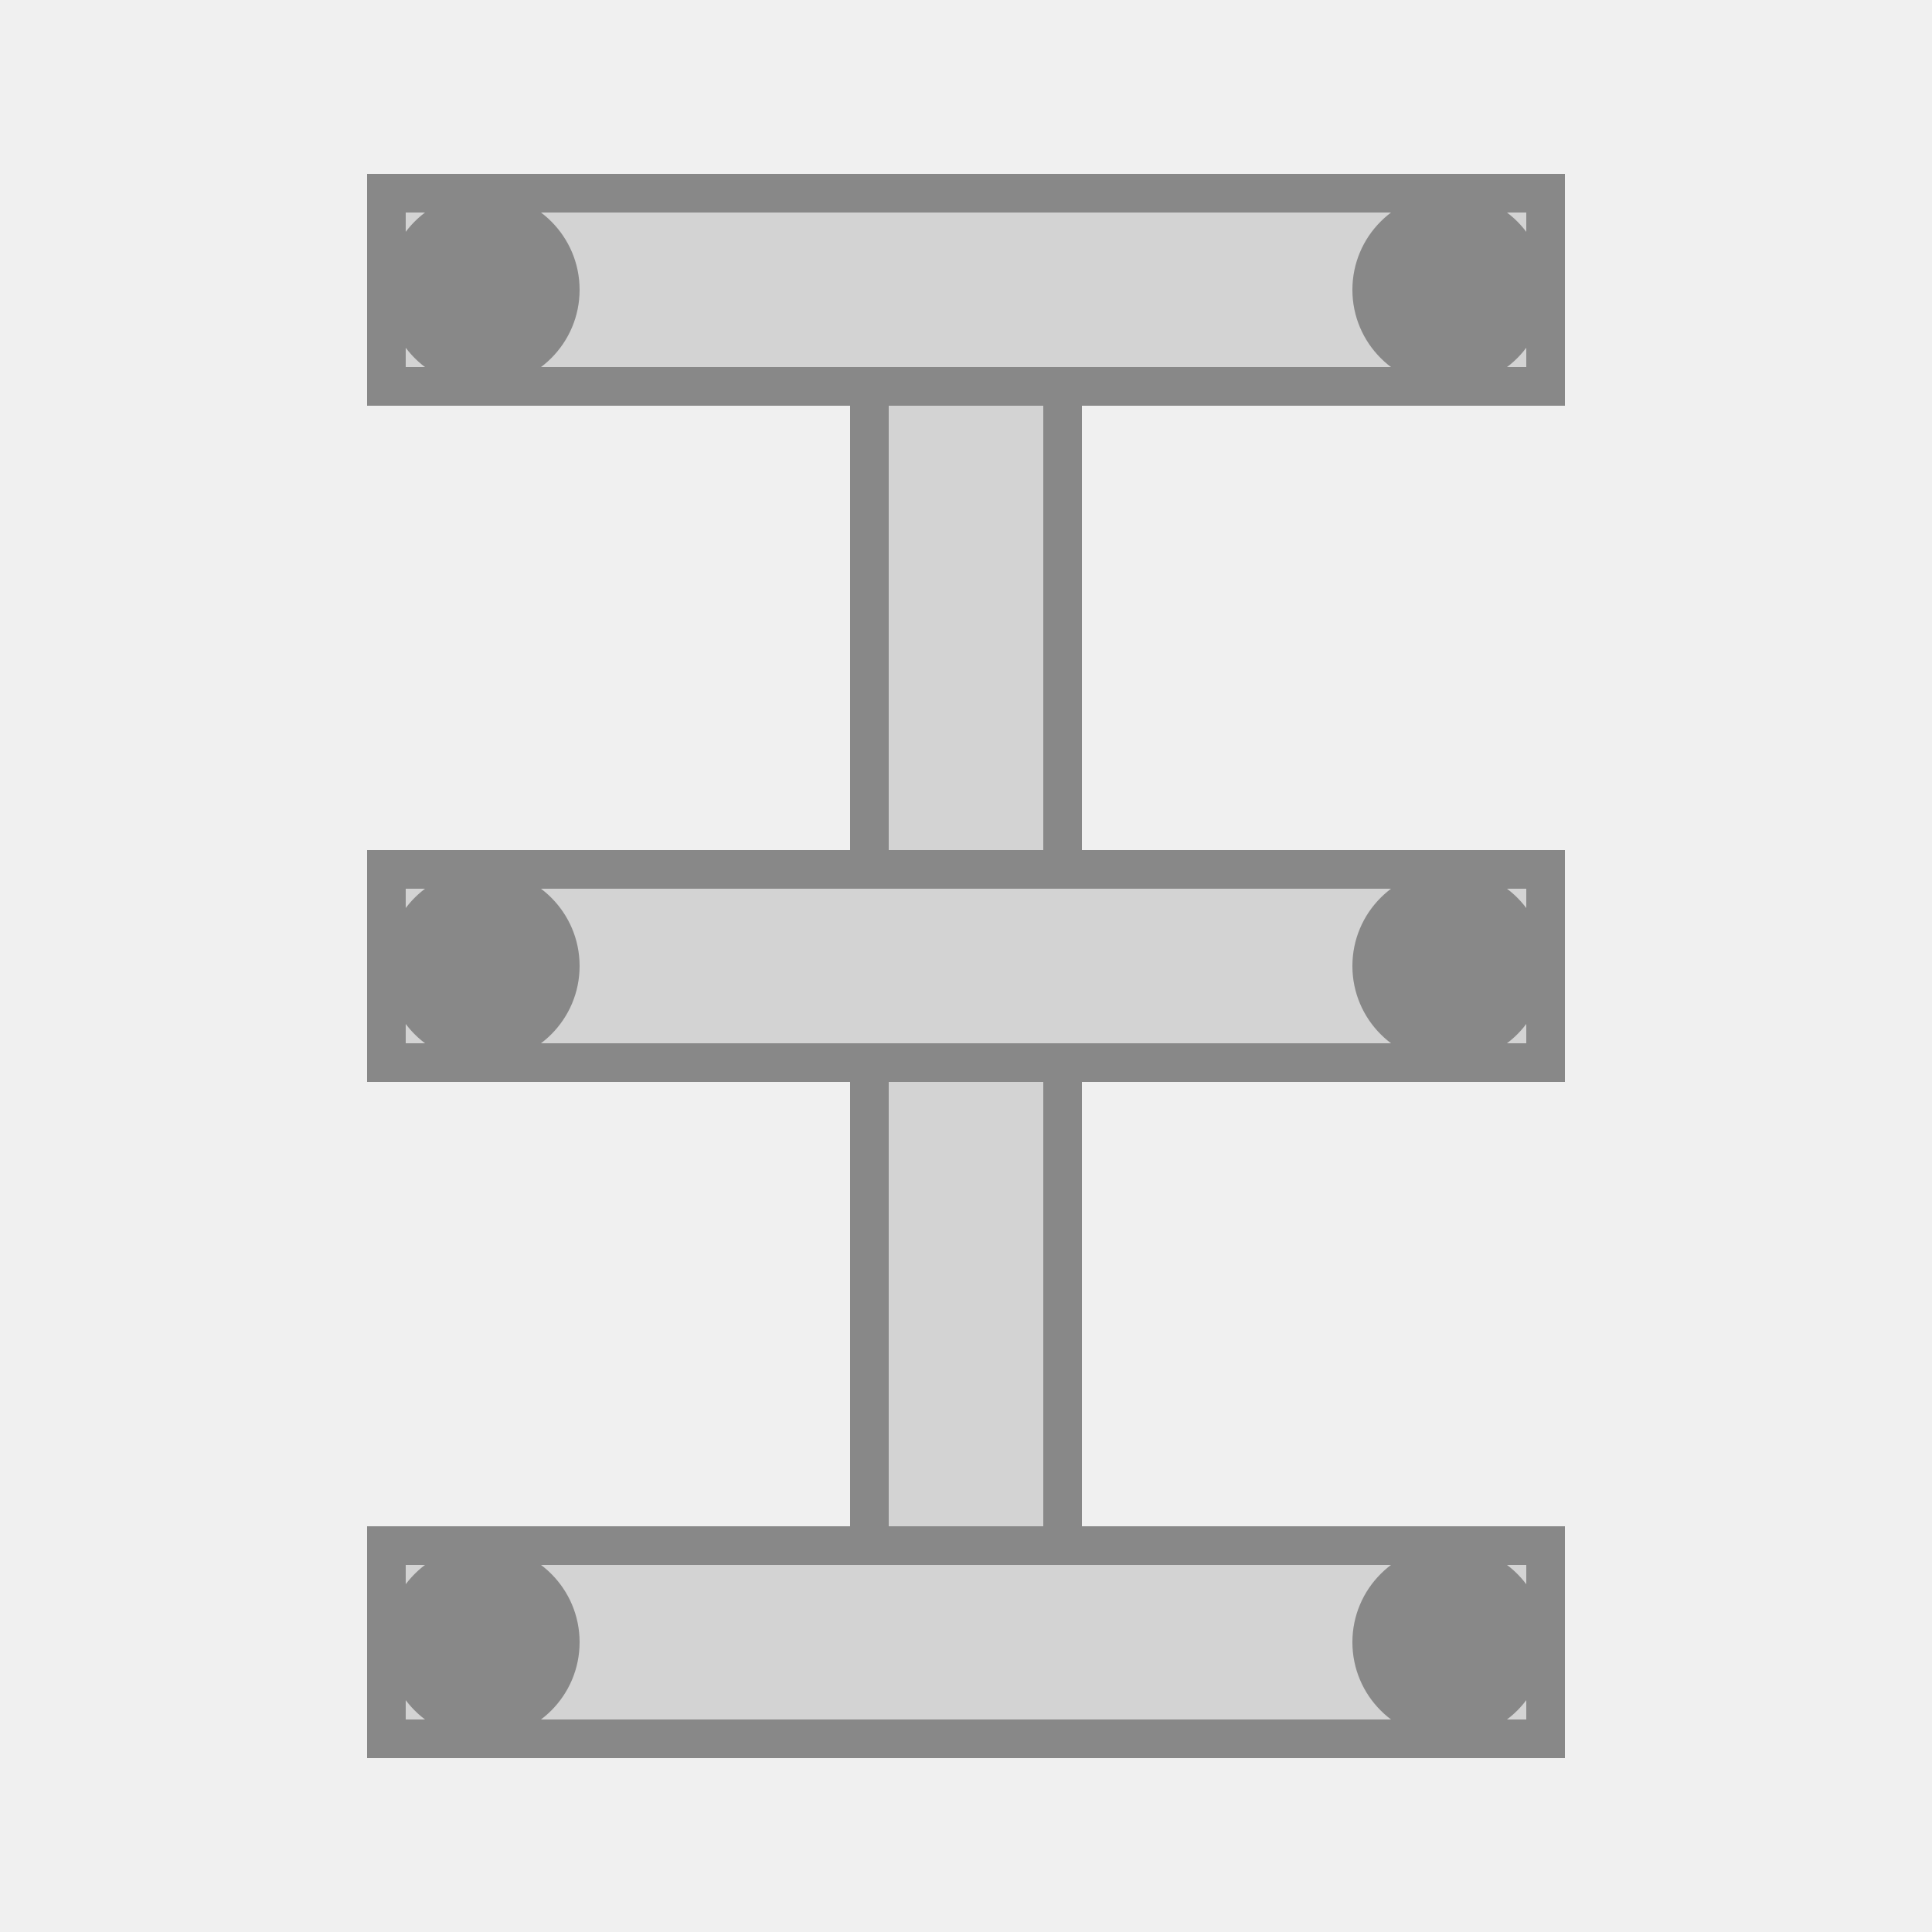
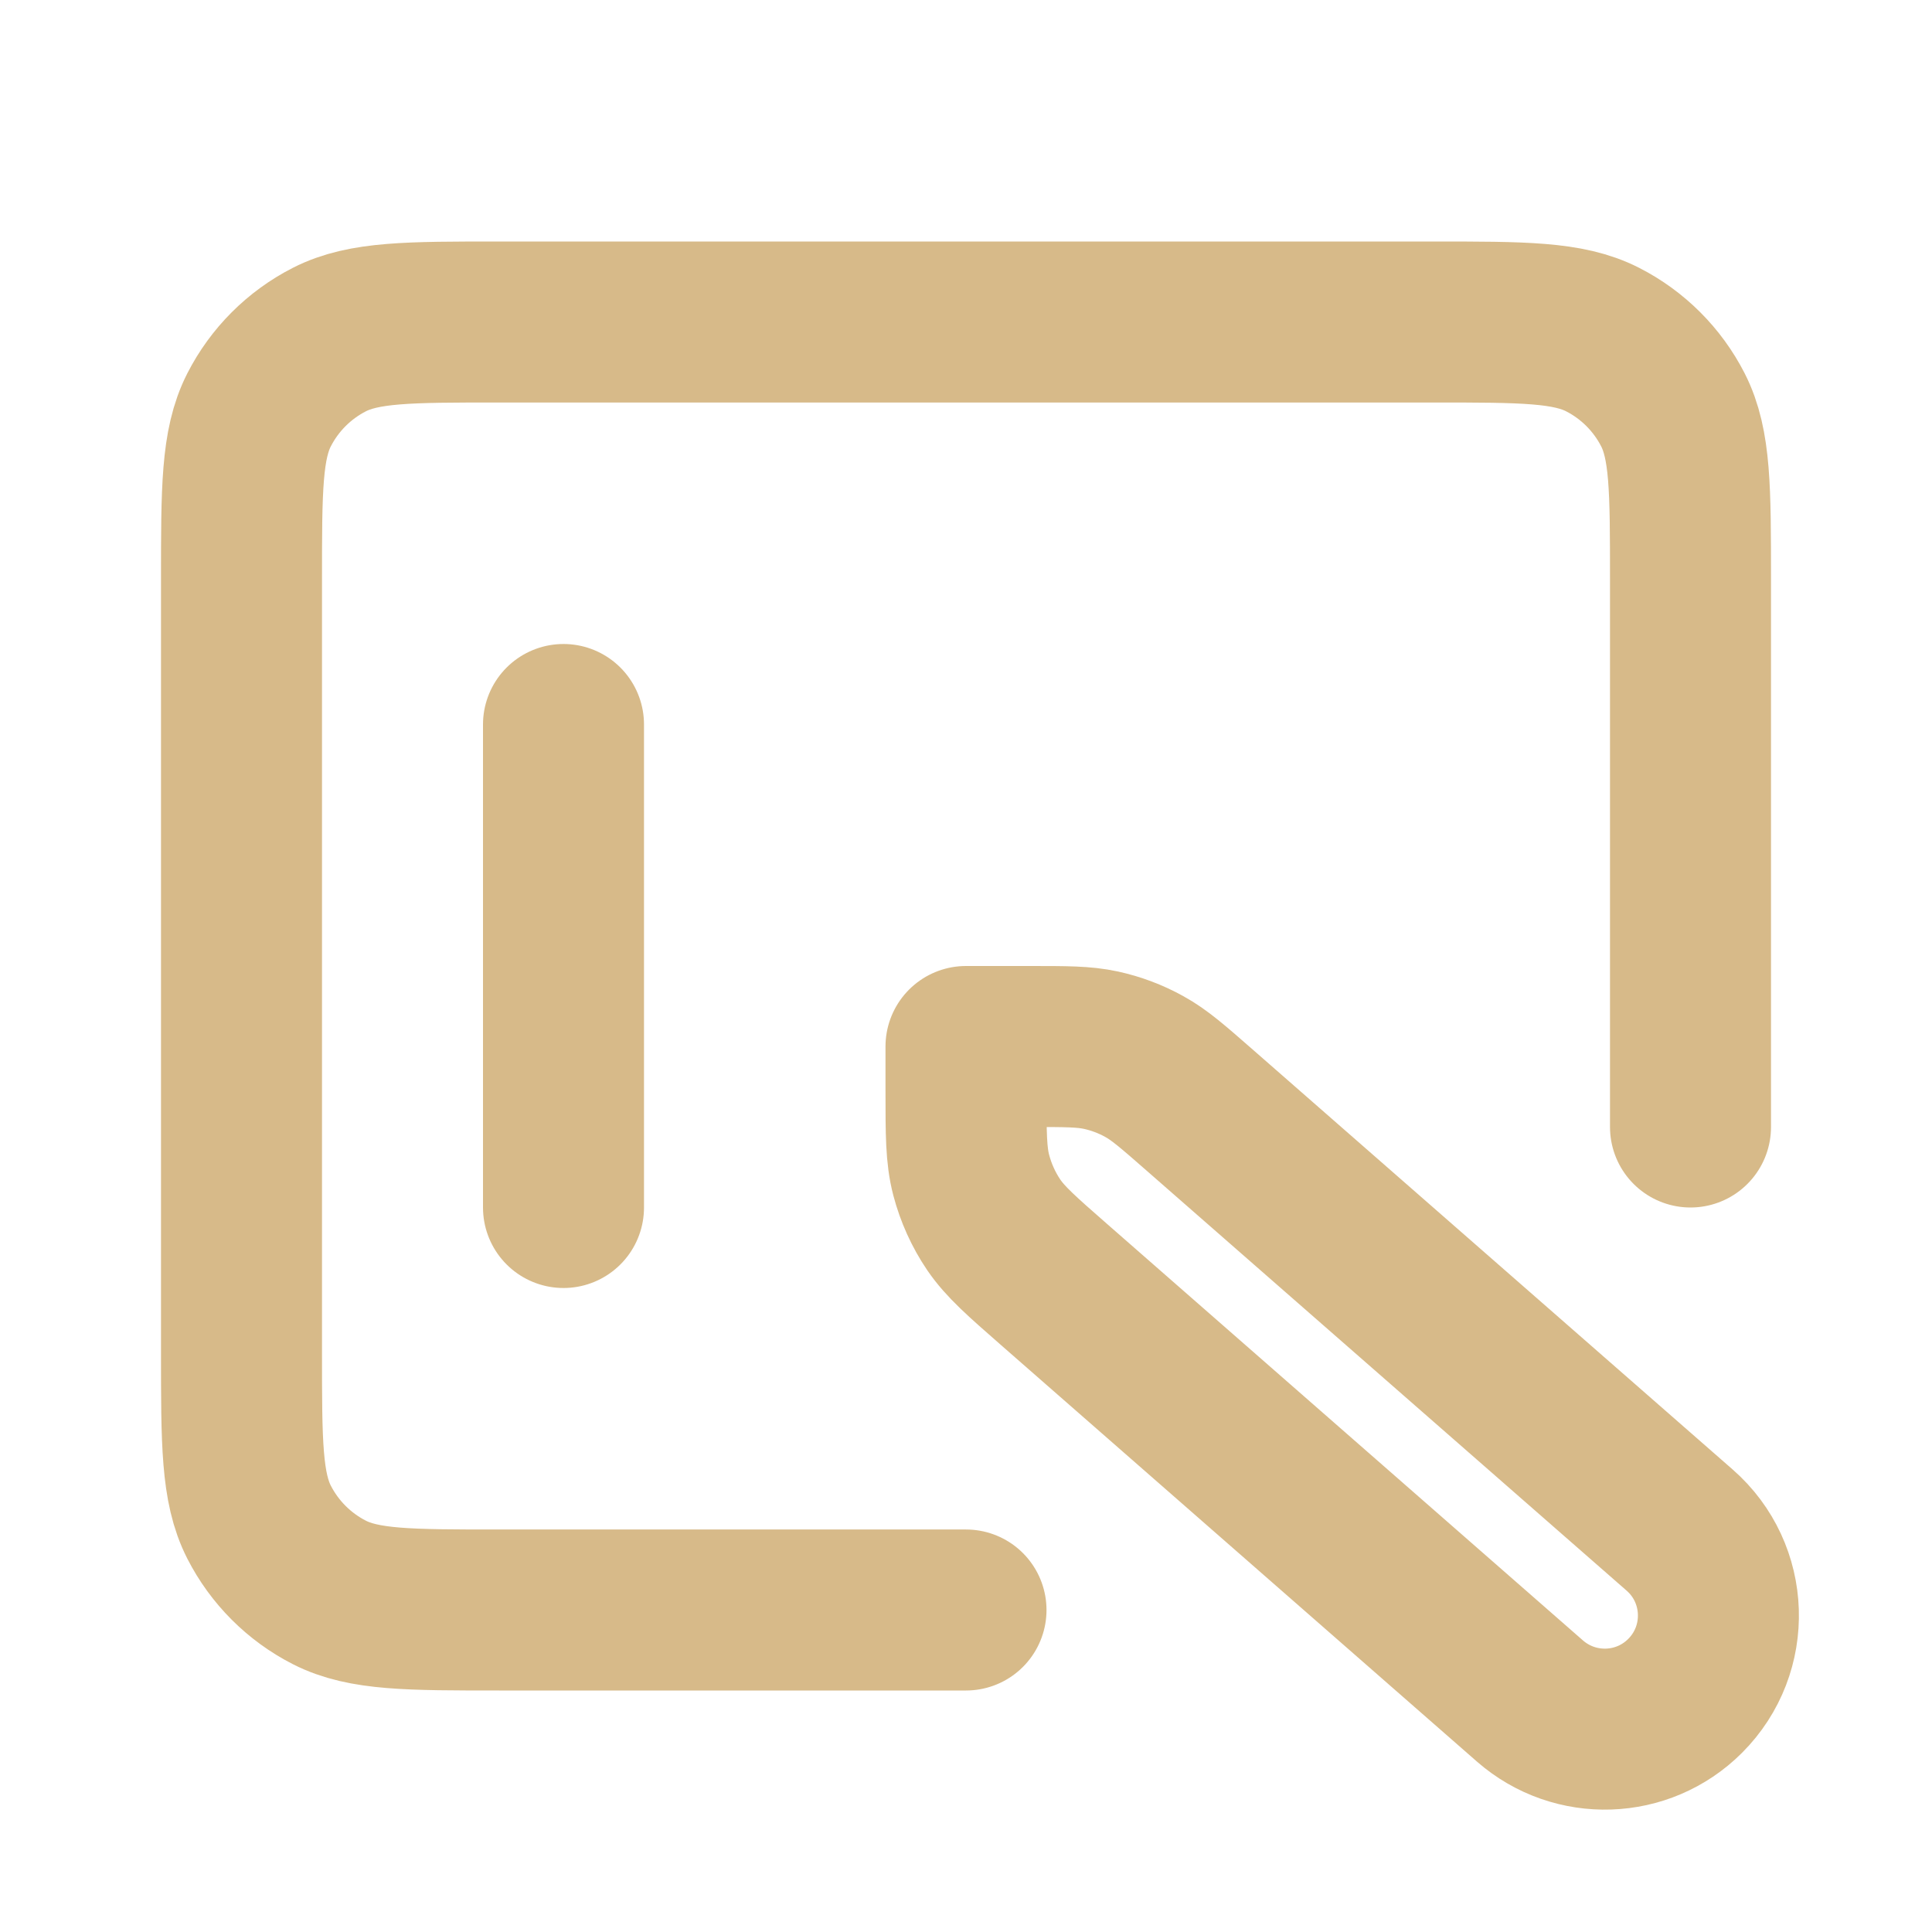
- <svg xmlns="http://www.w3.org/2000/svg" width="100" height="100">
-   <rect width="100" height="100" fill="#f0f0f0" />
-   <rect x="45" y="10" width="10" height="80" fill="#d3d3d3" stroke="#888" stroke-width="2" />
-   <rect x="20" y="10" width="60" height="10" fill="#d3d3d3" stroke="#888" stroke-width="2" />
-   <rect x="20" y="45" width="60" height="10" fill="#d3d3d3" stroke="#888" stroke-width="2" />
-   <rect x="20" y="80" width="60" height="10" fill="#d3d3d3" stroke="#888" stroke-width="2" />
-   <circle cx="25" cy="15" r="5" fill="#888" />
-   <circle cx="75" cy="15" r="5" fill="#888" />
-   <circle cx="25" cy="50" r="5" fill="#888" />
-   <circle cx="75" cy="50" r="5" fill="#888" />
-   <circle cx="25" cy="85" r="5" fill="#888" />
-   <circle cx="75" cy="85" r="5" fill="#888" />
+ <svg xmlns="http://www.w3.org/2000/svg" width="800px" height="800px" viewBox="0 0 24 24" fill="none">
+   <g id="SVGRepo_bgCarrier" stroke-width="0" />
+   <g id="SVGRepo_tracerCarrier" stroke-linecap="round" stroke-linejoin="round" />
+   <g id="SVGRepo_iconCarrier">
+     <path d="M7 9V15M21 14V7.2C21 6.08 21 5.52 20.782 5.092C20.59 4.716 20.284 4.41 19.908 4.218C19.48 4 18.92 4 17.8 4H6.2C5.08 4 4.52 4 4.092 4.218C3.716 4.41 3.41 4.716 3.218 5.092C3 5.52 3 6.08 3 7.2V16.8C3 17.92 3 18.48 3.218 18.908C3.41 19.284 3.716 19.59 4.092 19.782C4.52 20 5.08 20 6.2 20H12M12 13H12.798C13.243 13 13.465 13 13.677 13.046C13.864 13.087 14.045 13.155 14.213 13.248C14.403 13.352 14.57 13.499 14.905 13.792L20.865 19.007C21.479 19.544 21.511 20.489 20.933 21.067C20.408 21.592 19.566 21.62 19.006 21.131L13.093 15.956C12.691 15.604 12.49 15.428 12.345 15.216C12.217 15.027 12.123 14.818 12.065 14.598C12 14.35 12 14.082 12 13.548V13Z" stroke="#D7BA89" stroke-width="2" stroke-linecap="round" stroke-linejoin="round" />
+   </g>
</svg>
